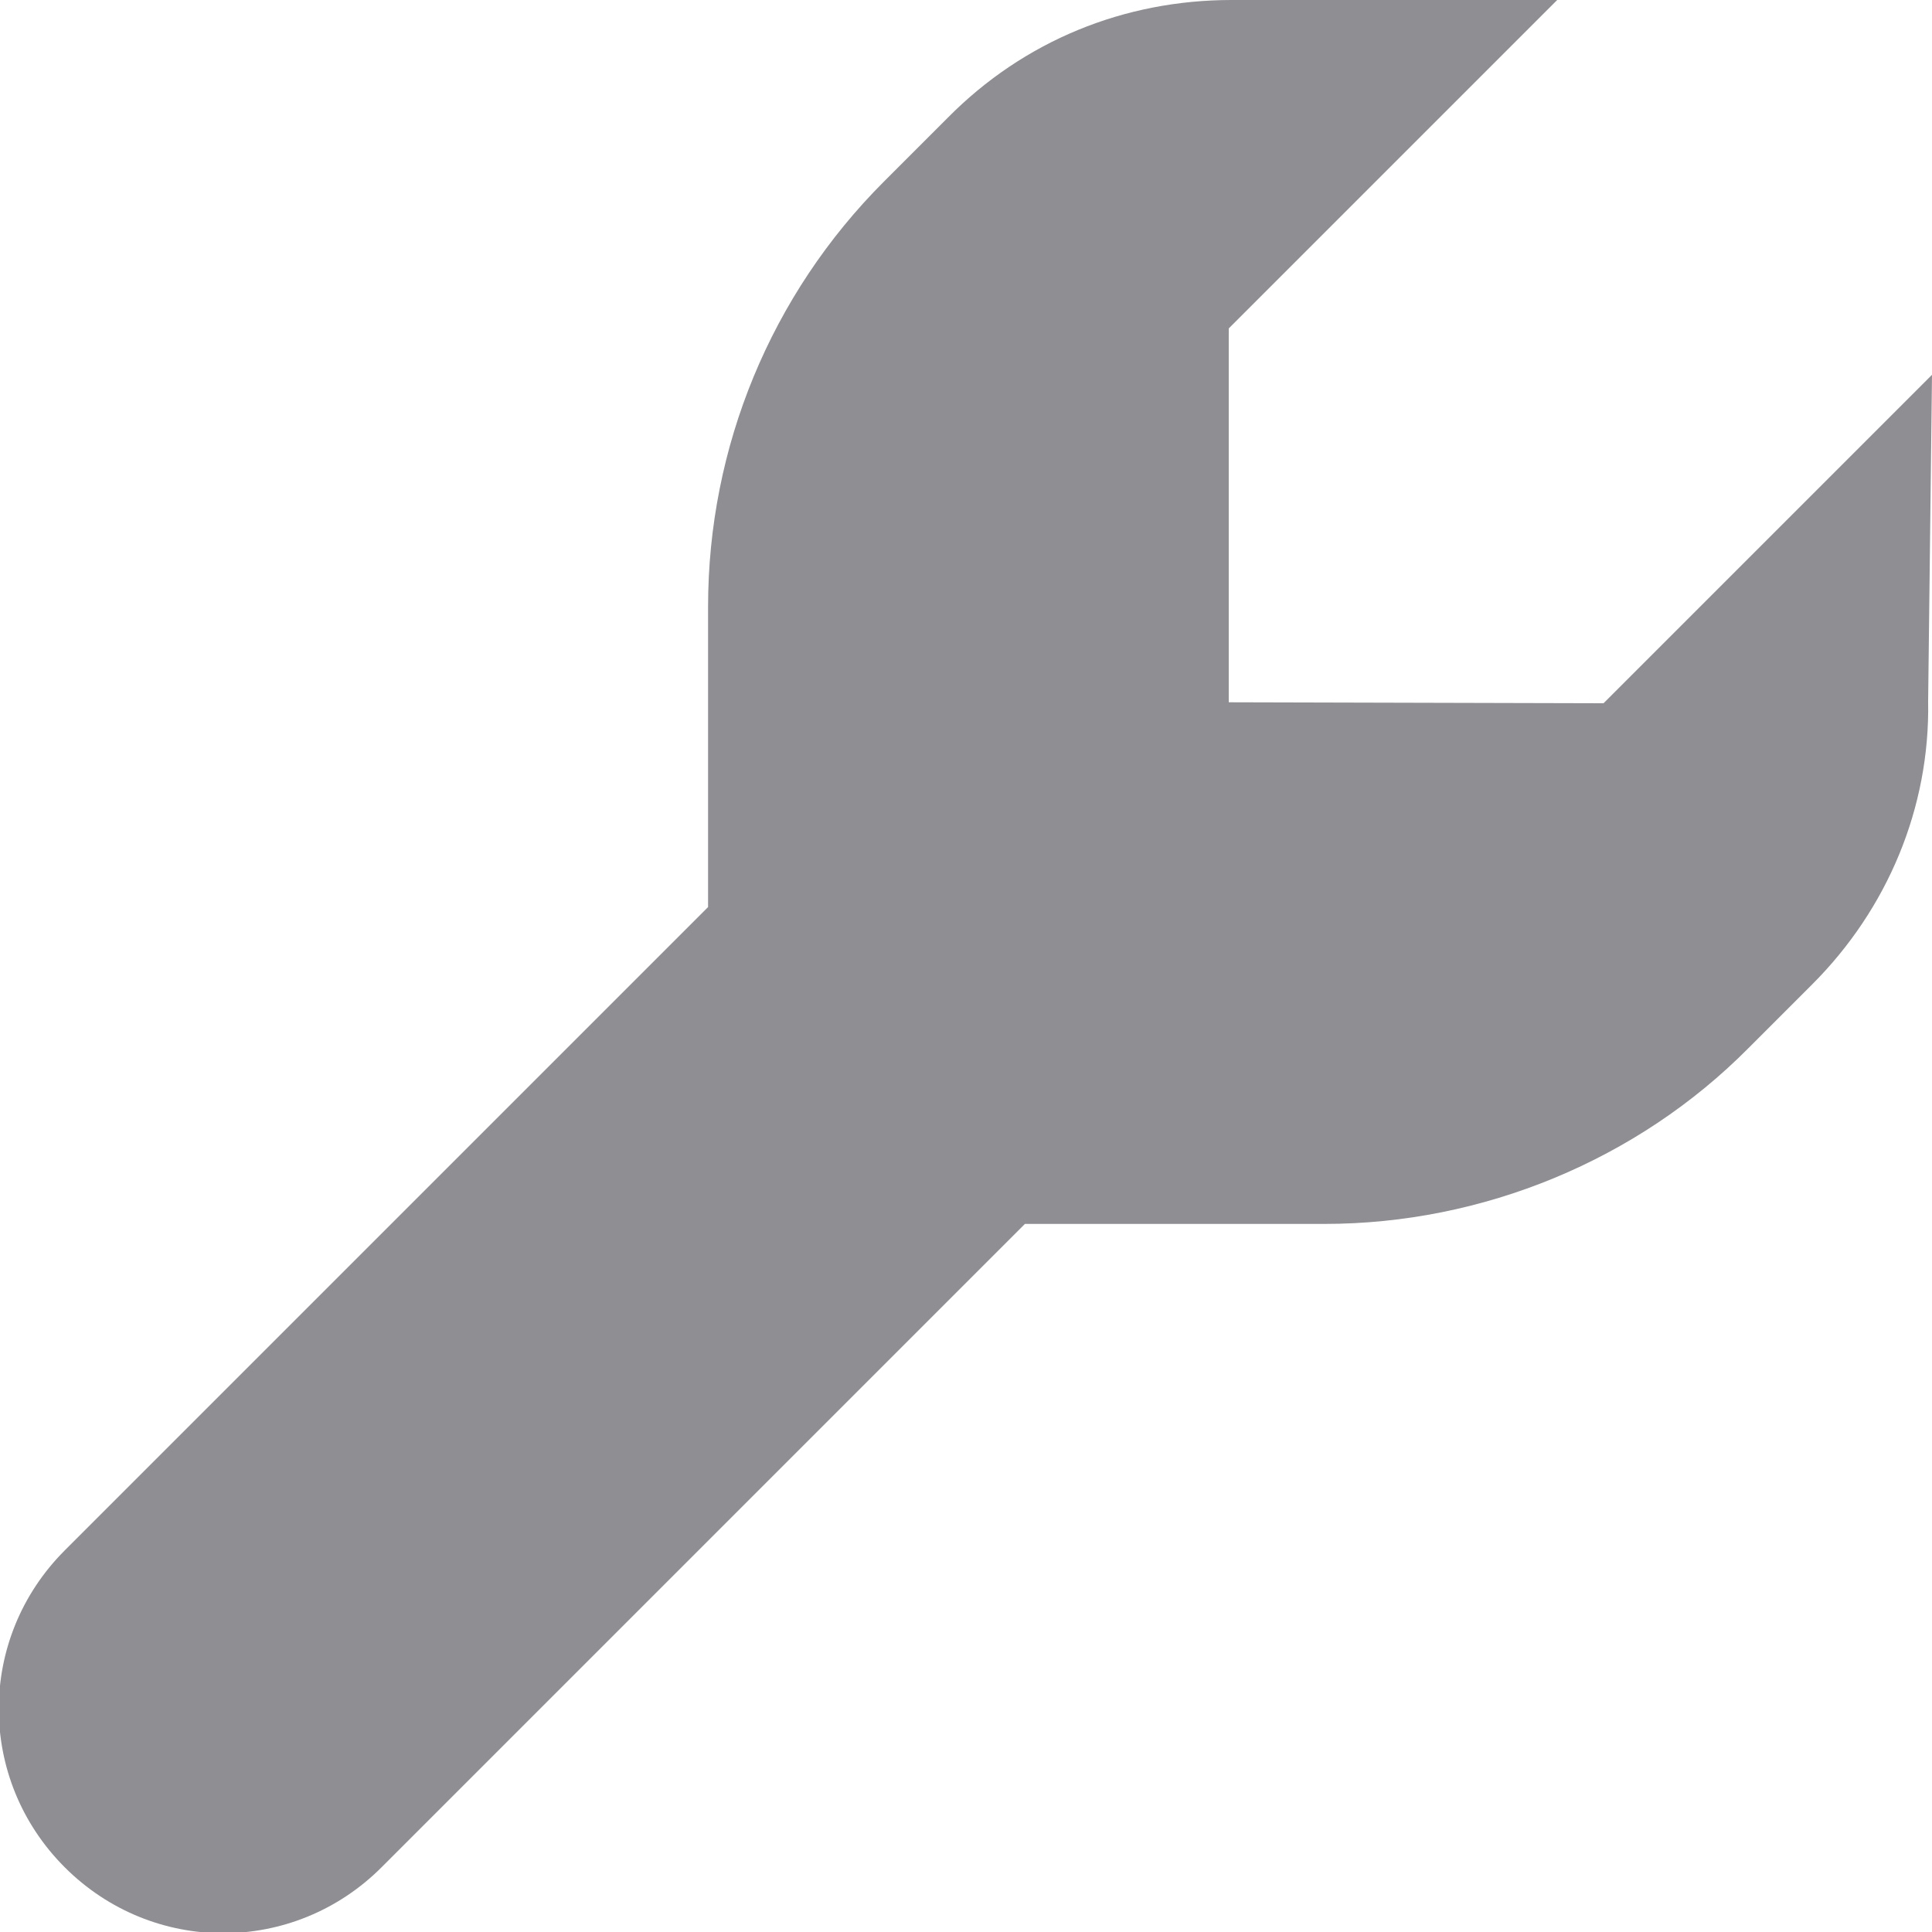
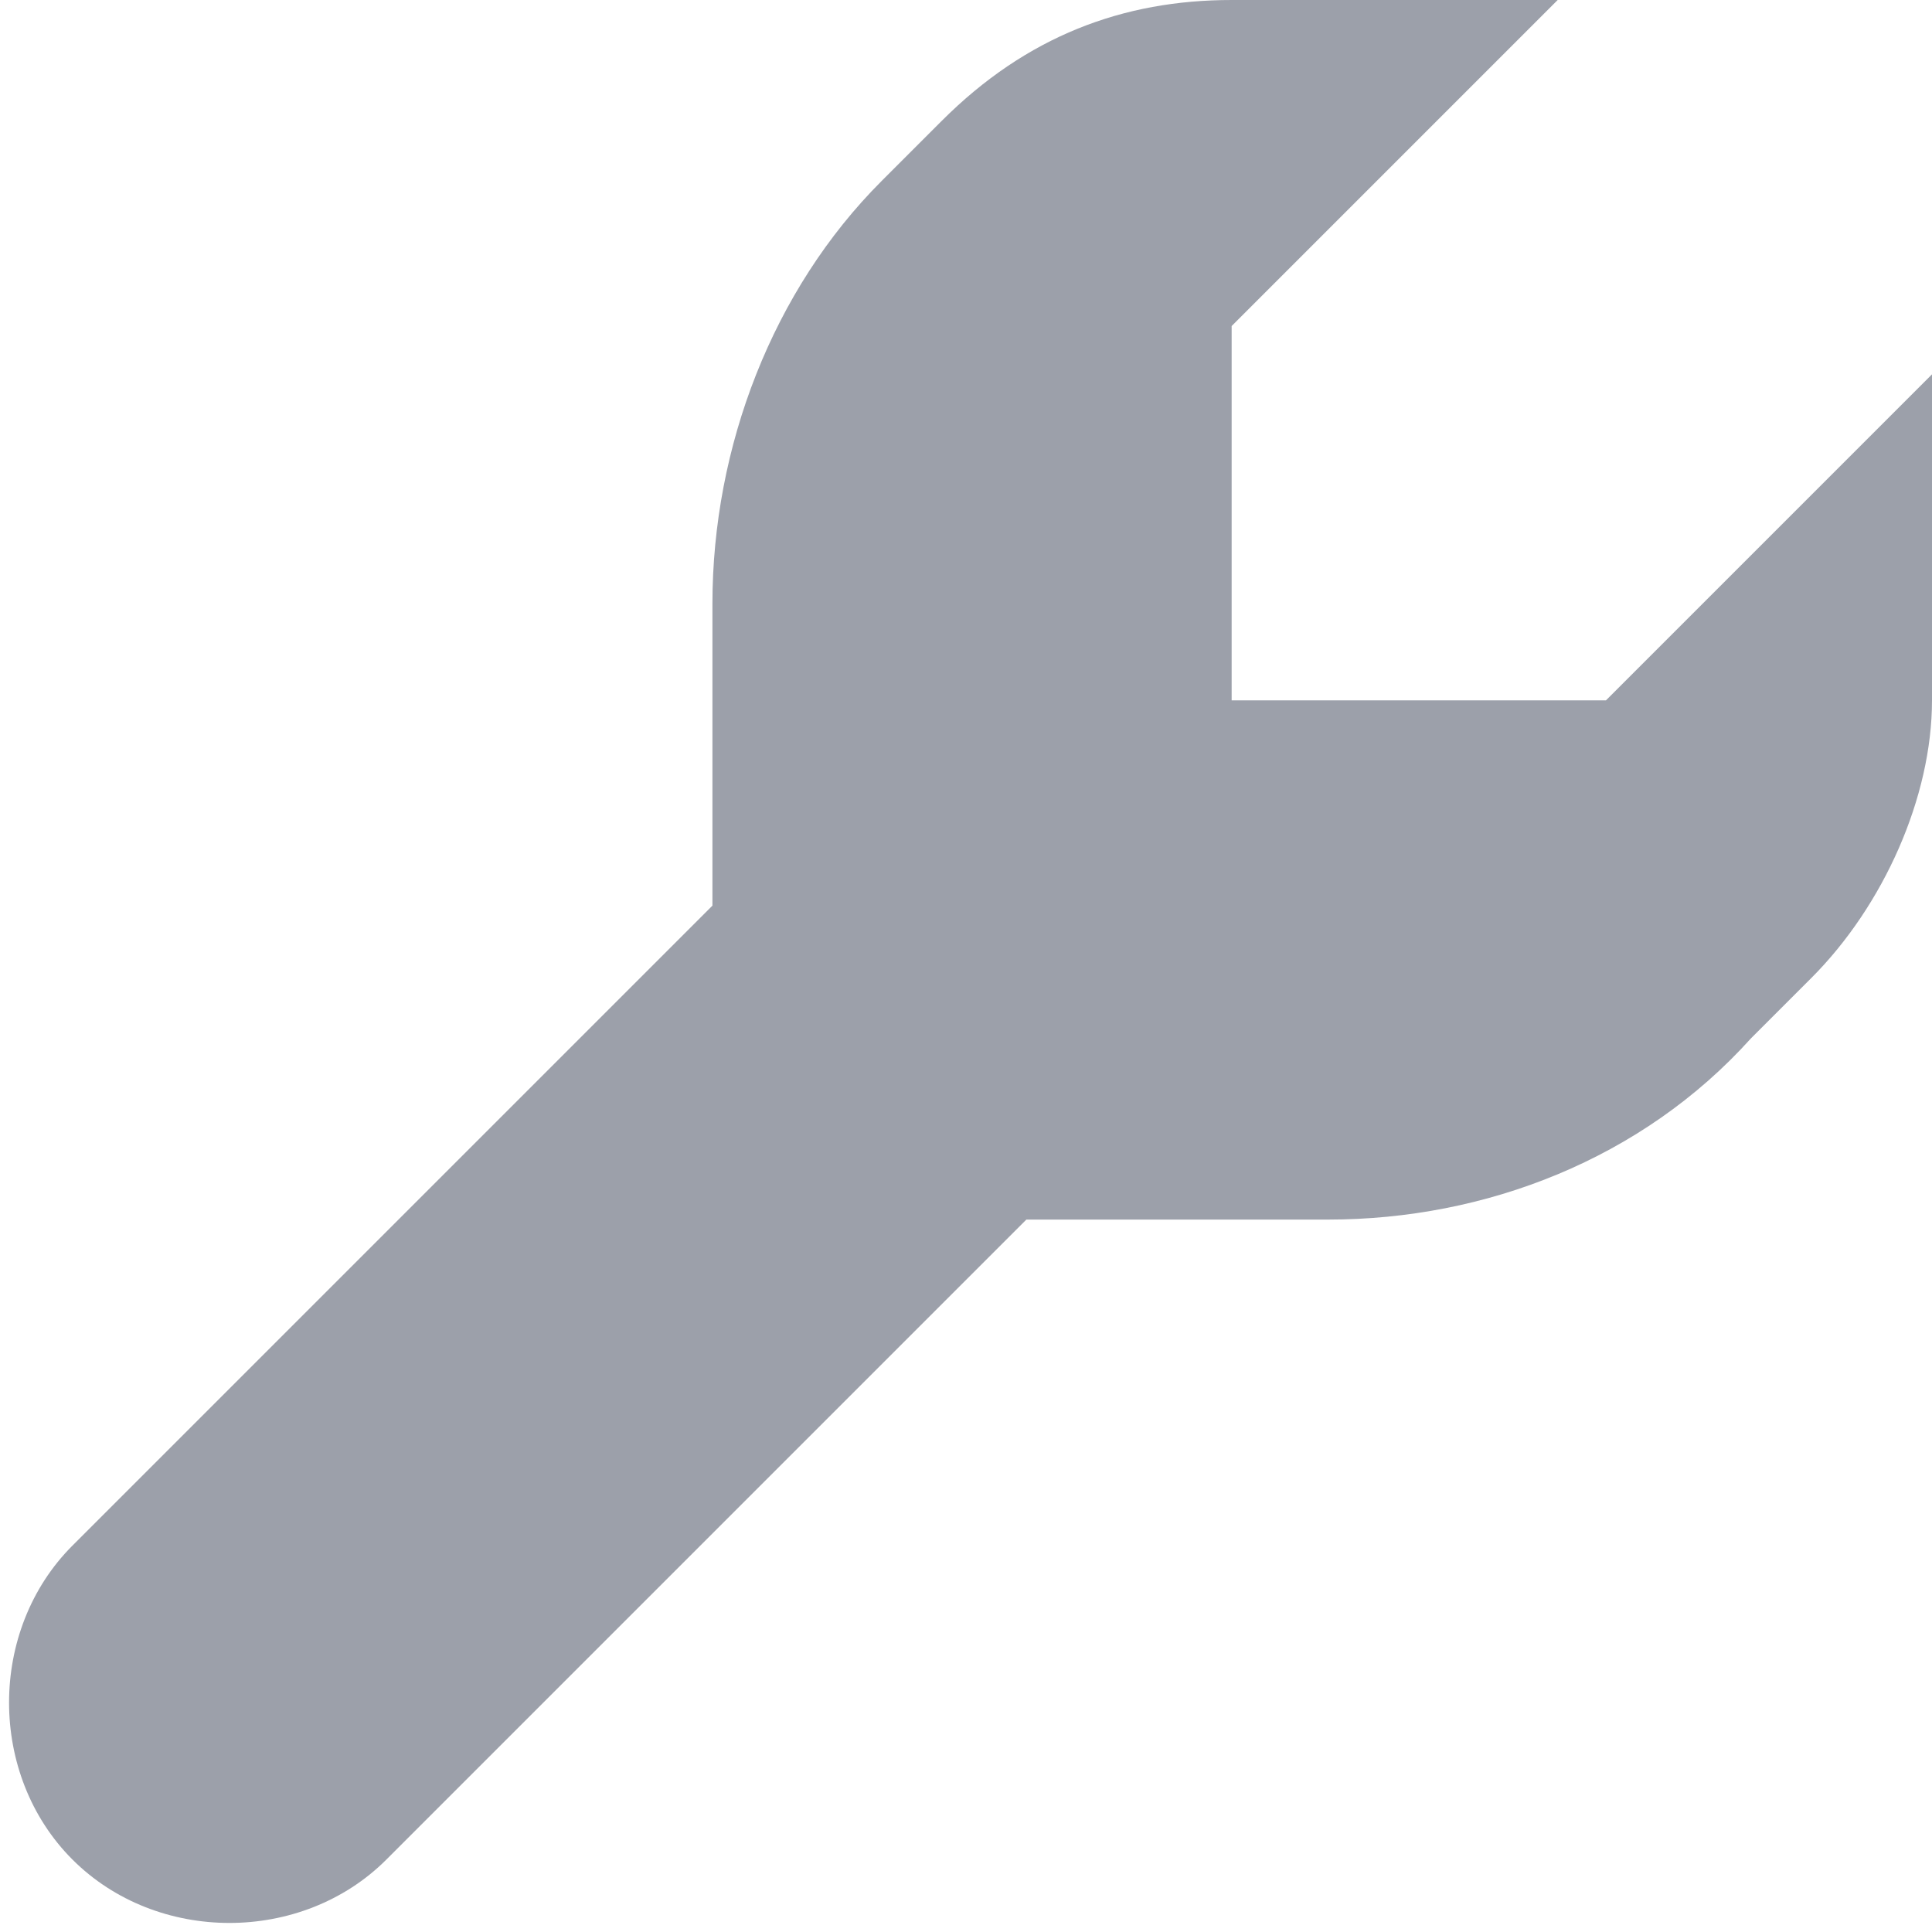
- <svg xmlns="http://www.w3.org/2000/svg" version="1.1" id="Layer_1" x="0px" y="0px" viewBox="0 0 20 20" style="enable-background:new 0 0 20 20;" xml:space="preserve">
+ <svg xmlns="http://www.w3.org/2000/svg" version="1.1" id="Layer_1" x="0px" y="0px" viewBox="0 0 16 16" style="enable-background:new 0 0 16 16;" xml:space="preserve">
  <style type="text/css">
- 	.st0{fill:#8E8E93;}
+ 	.st0{fill:#9CA0AA;}
</style>
-   <path class="st0" d="M20,3.88l-3.4,3.4l-3.88-0.01V3.4l3.4-3.4h-3.37c-1.11,0-2.15,0.42-2.94,1.22L9.15,1.88  c-1.17,1.17-1.82,2.75-1.82,4.4v3.11l-6.66,6.66c-0.91,0.91-0.91,2.37,0,3.28c0.91,0.91,2.37,0.91,3.28,0l6.66-6.66h3.1  c1.64,0,3.24-0.66,4.39-1.82l0.66-0.66c0.78-0.78,1.22-1.83,1.2-2.93L20,3.88z" />
+   <path class="st0" d="M16,3.1l-2.7,2.7l-3.1,0V2.7L12.9,0l-2.7,0C9.3,0,8.5,0.3,7.8,1L7.3,1.5C6.4,2.4,5.9,3.7,5.9,5v2.5l-5.3,5.3  c-0.7,0.7-0.7,1.9,0,2.6c0.7,0.7,1.9,0.7,2.6,0l5.3-5.3H11c1.3,0,2.6-0.5,3.5-1.5L15,8.1c0.6-0.6,1-1.5,1-2.3L16,3.1z" />
</svg>
